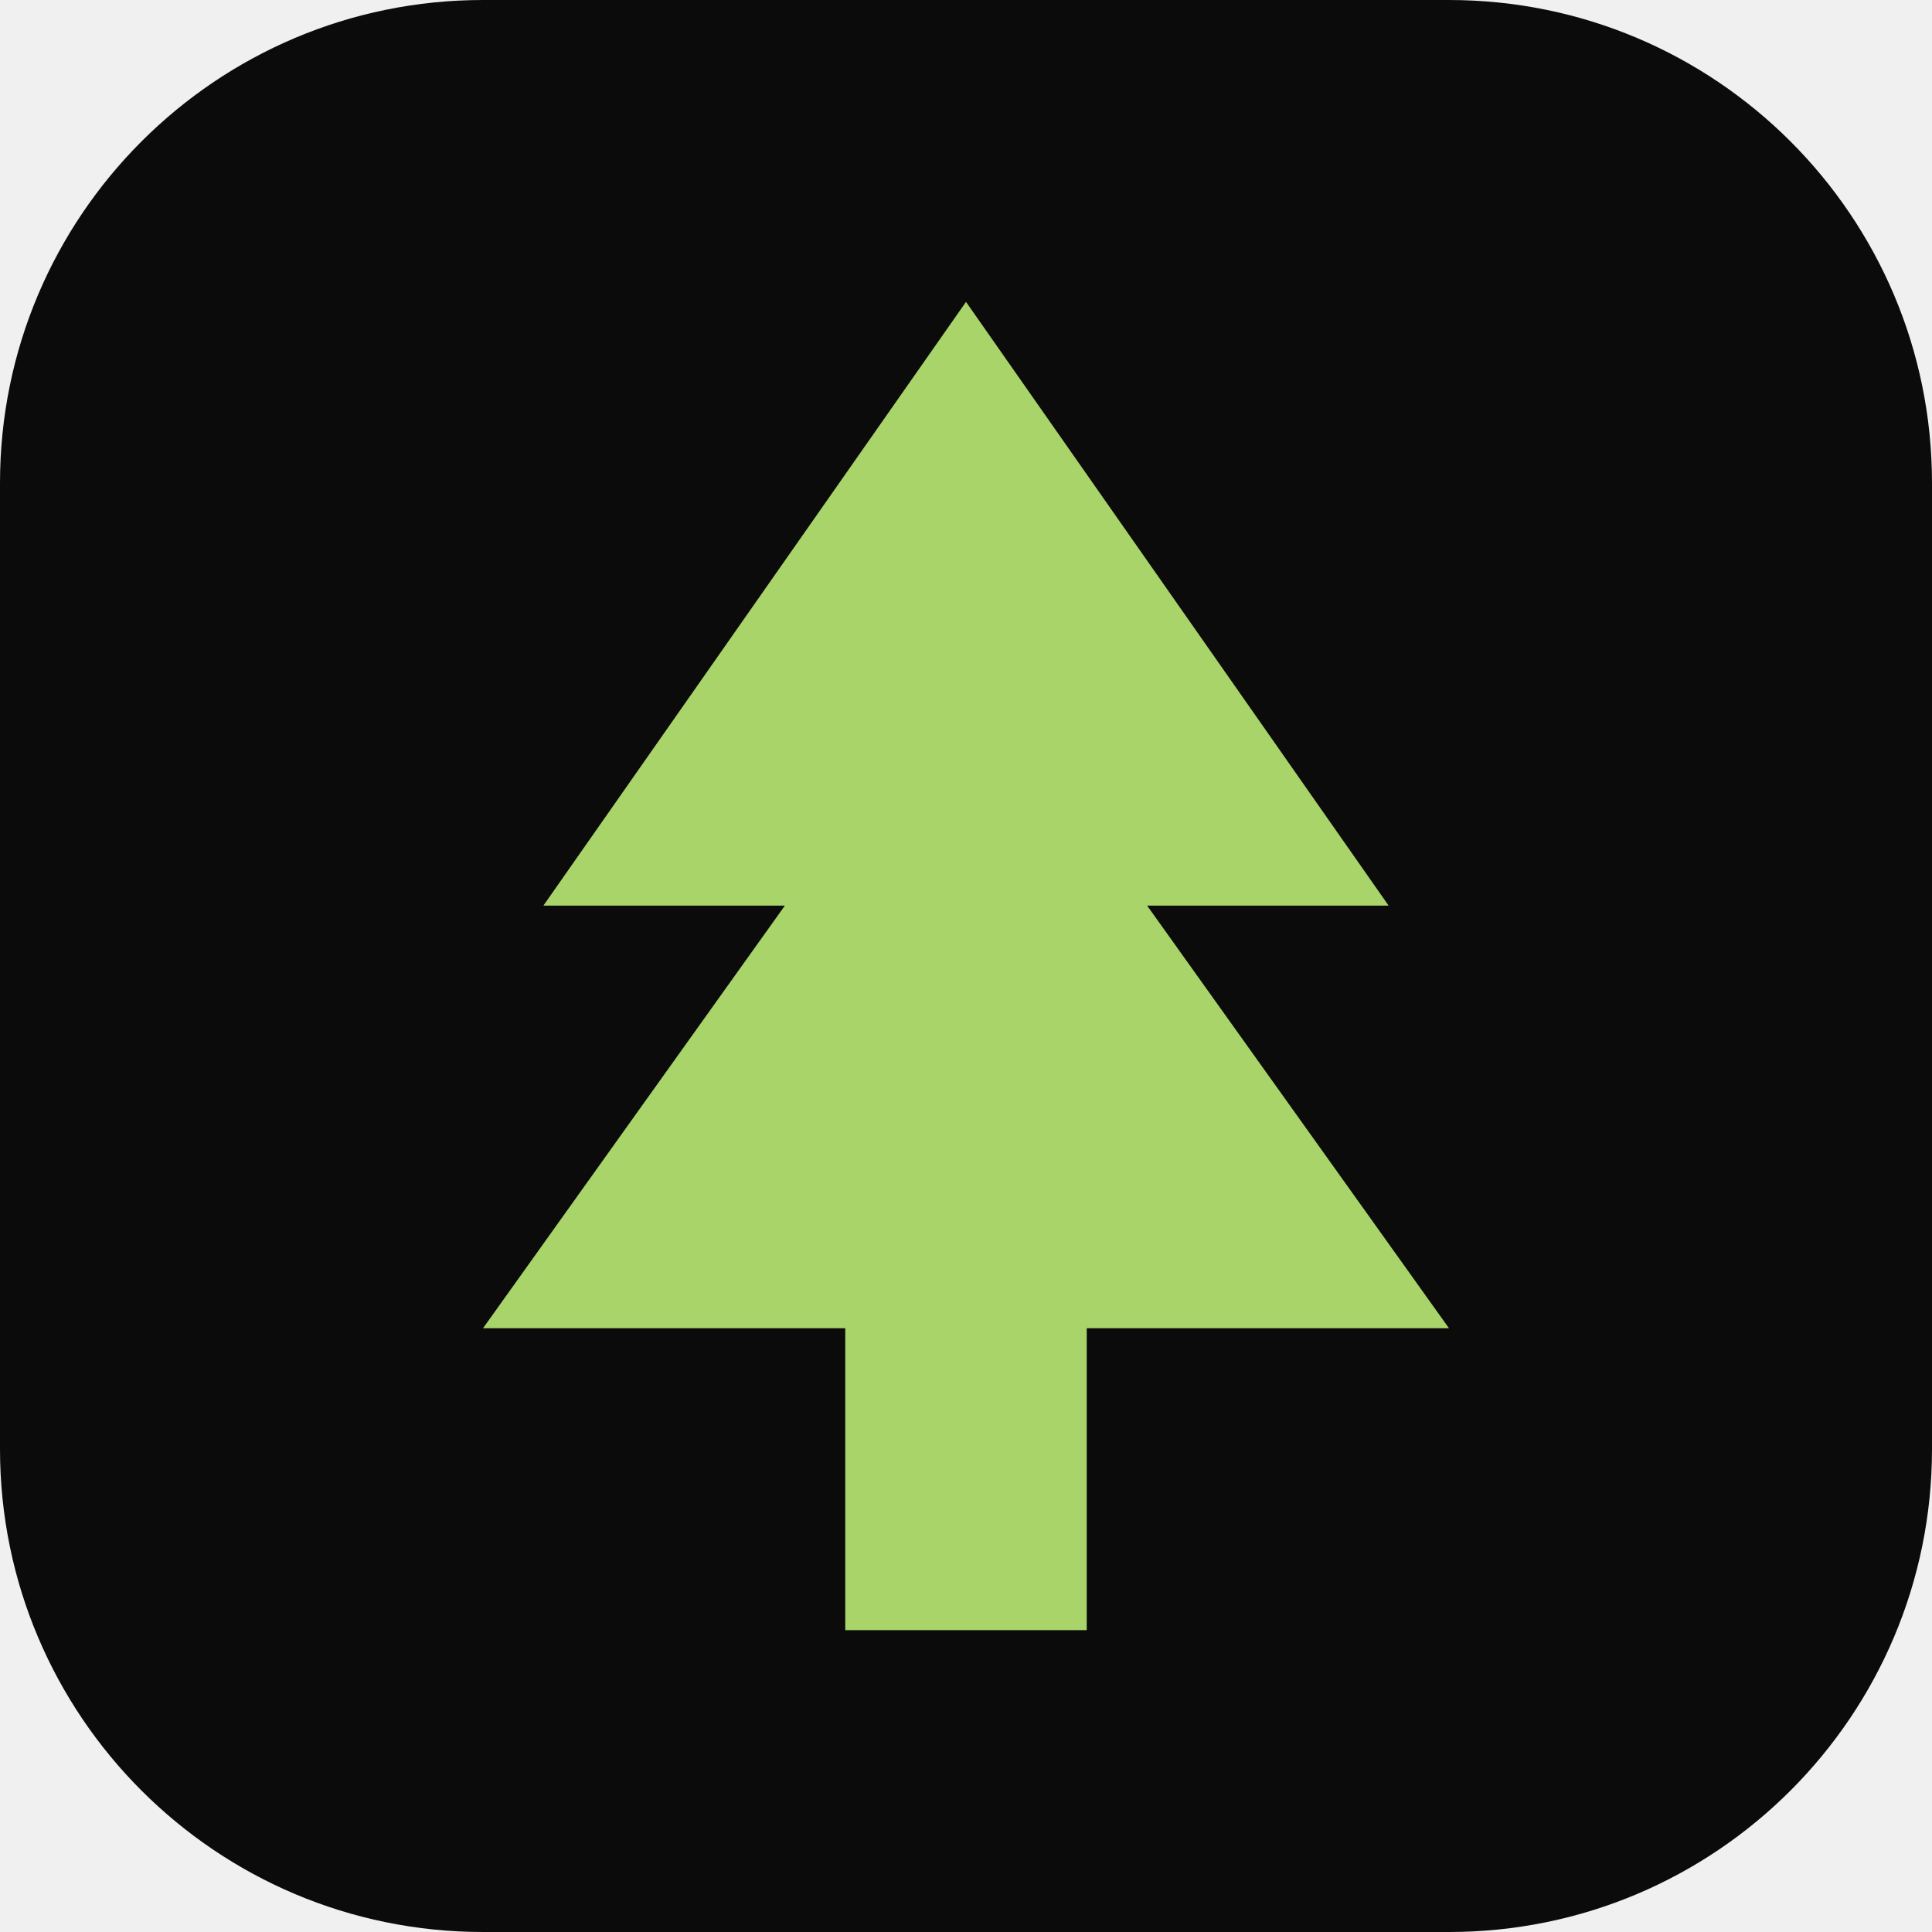
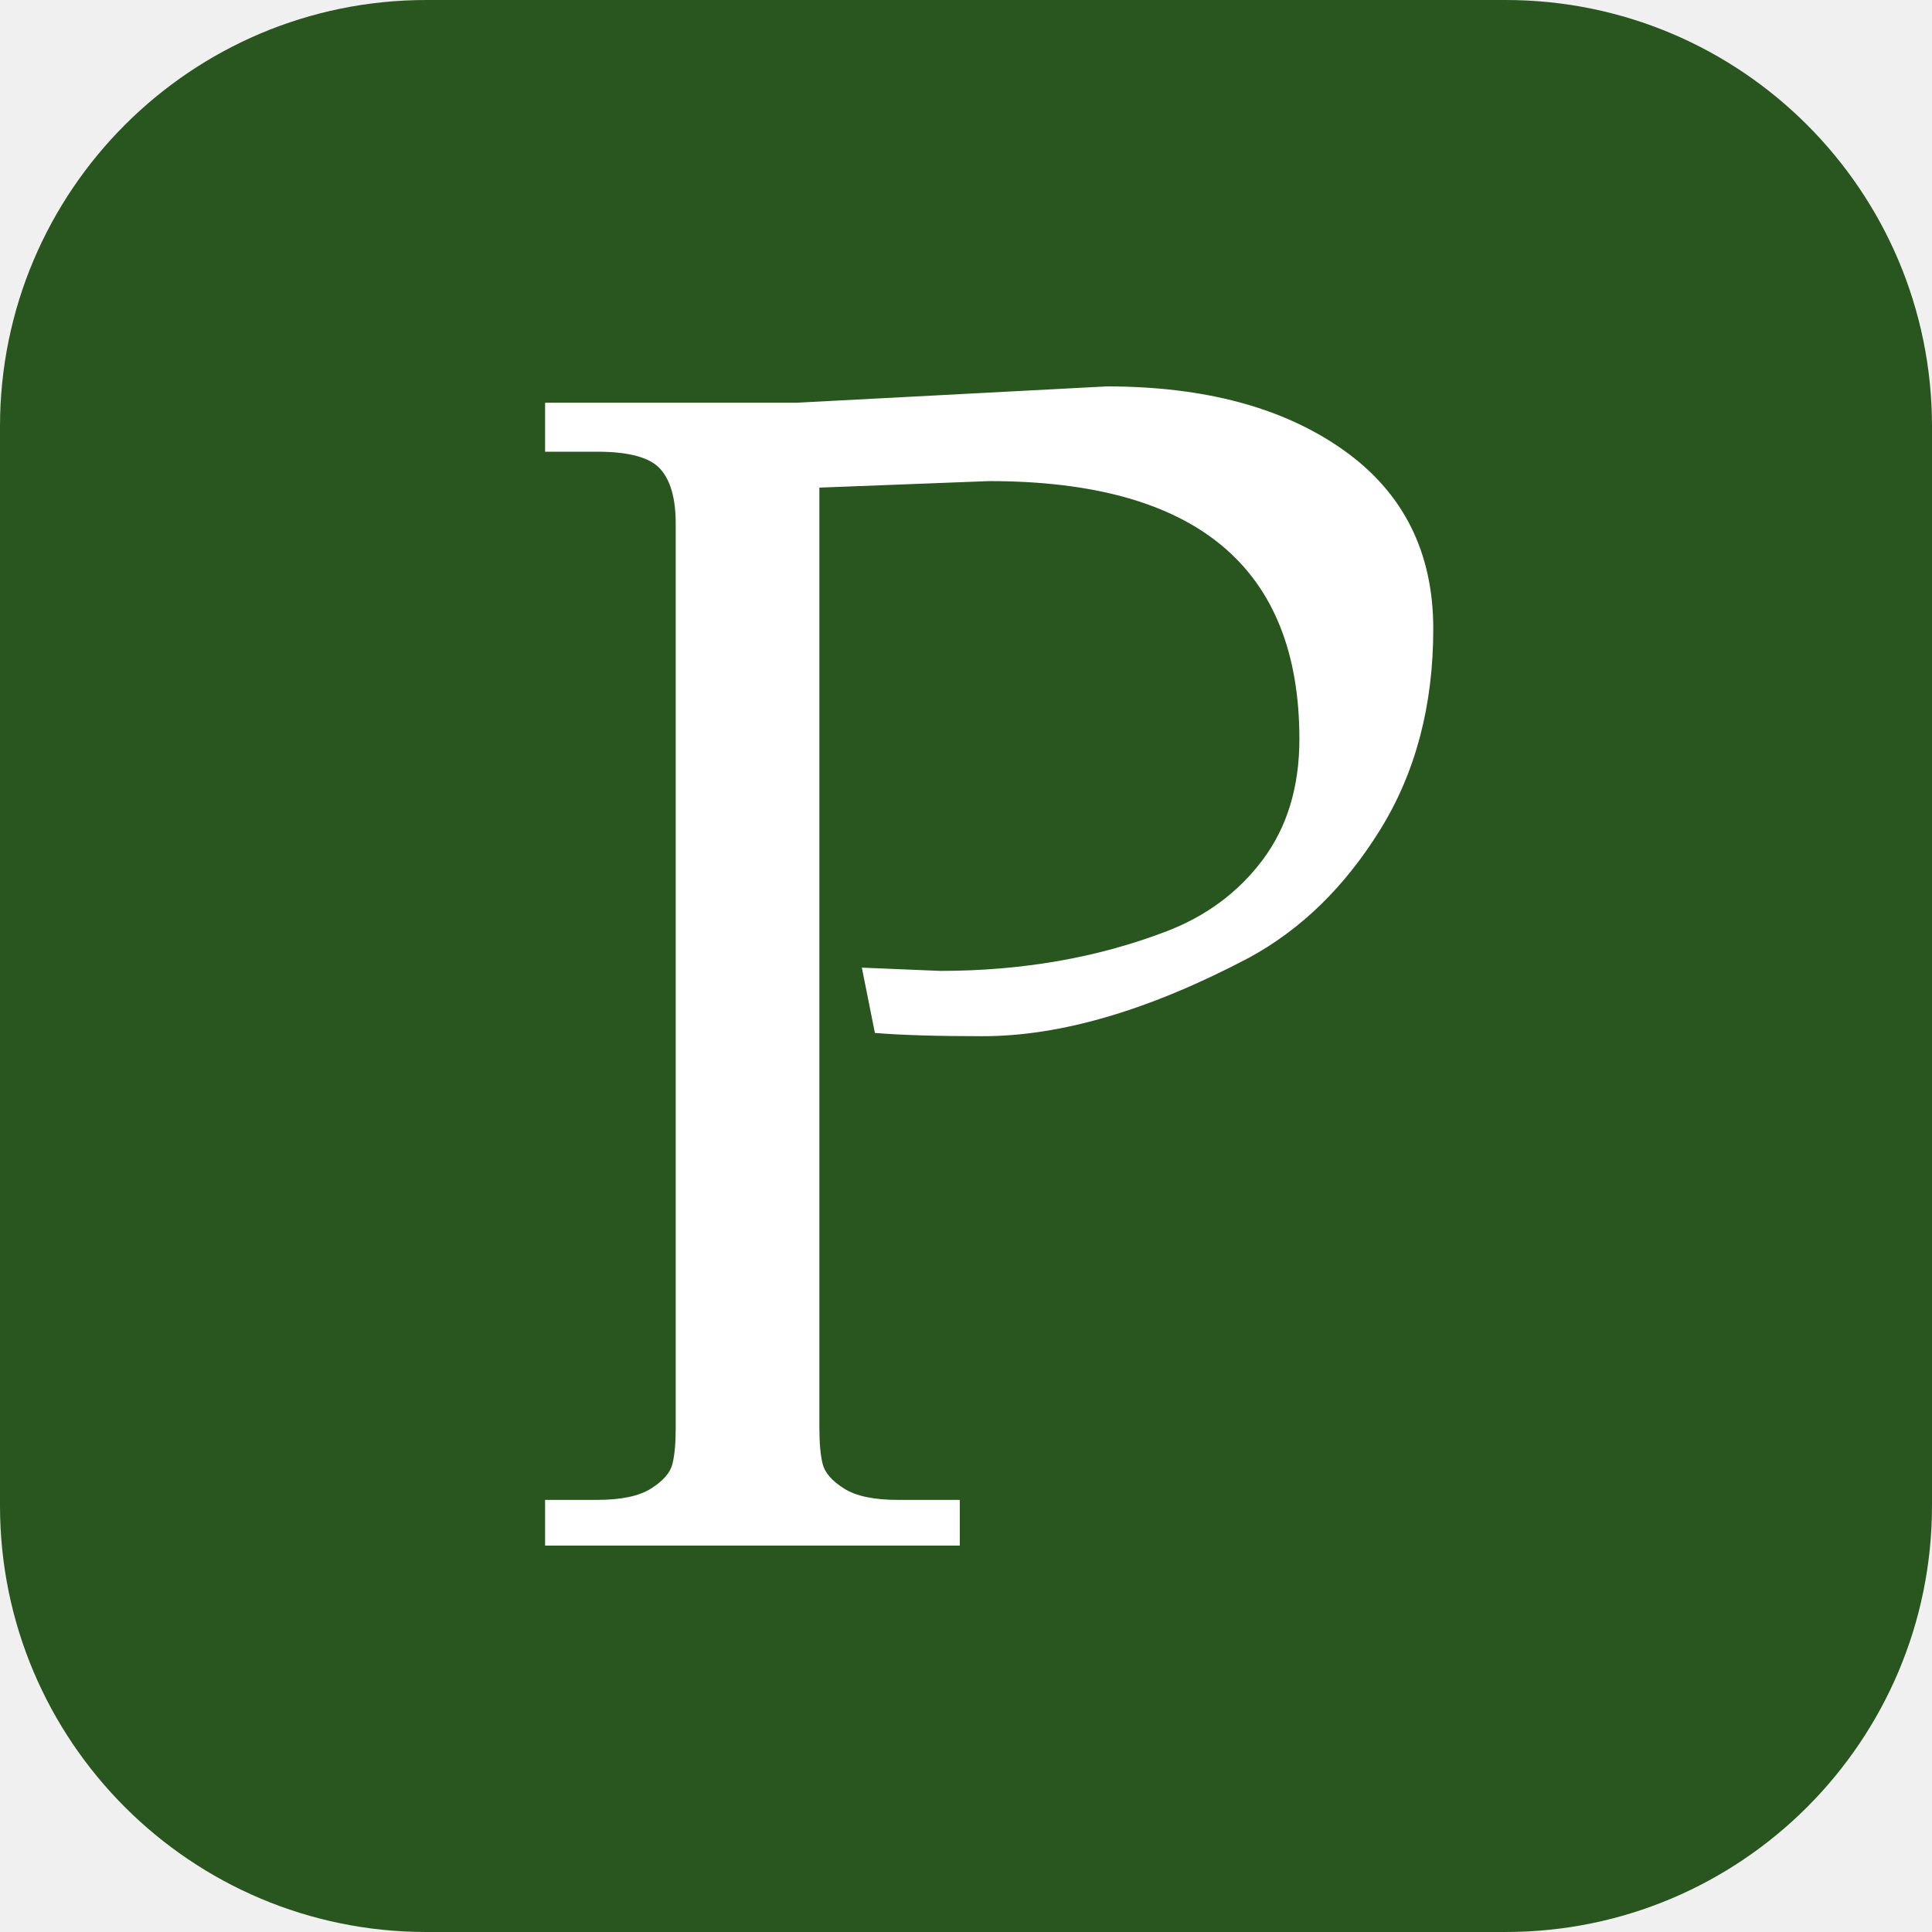
- <svg xmlns="http://www.w3.org/2000/svg" viewBox="0 0 64 64">
-   <rect width="64" height="64" rx="16" fill="#0b0b0b" />
-   <path d="M32 10 18 30h8l-10 14h12v10h8V44h12L38 30h8z" fill="#a9d46a" />
+ <svg xmlns="http://www.w3.org/2000/svg" viewBox="0 0 512 512">
+   <rect width="512" height="512" rx="113" fill="#29561F" />
+   <path d="M228.395 256.433 249.164 257.298Q281.614 257.298 308.873 246.914Q324.882 240.856 334.617 227.876Q344.352 214.896 344.352 195.858Q344.352 127.495 262.144 127.495L217.146 129.226V378.447Q217.146 384.505 218.011 387.966Q218.876 391.428 223.636 394.456Q228.395 397.485 237.914 397.485H254.356V409.6H144.456V397.485H158.302Q167.821 397.485 172.58 394.456Q177.339 391.428 178.205 387.966Q179.07 384.505 179.07 378.447V138.745Q179.07 128.793 174.96 124.25Q170.849 119.707 158.302 119.707H144.456V106.727H211.088L293.297 102.4Q332.238 102.4 356.035 119.274Q379.832 136.149 379.832 166.652Q379.832 197.156 365.77 219.872Q351.708 242.587 330.939 253.837Q291.566 274.605 260.413 274.605Q242.241 274.605 231.857 273.74Z" fill="#FFFFFF" />
</svg>
